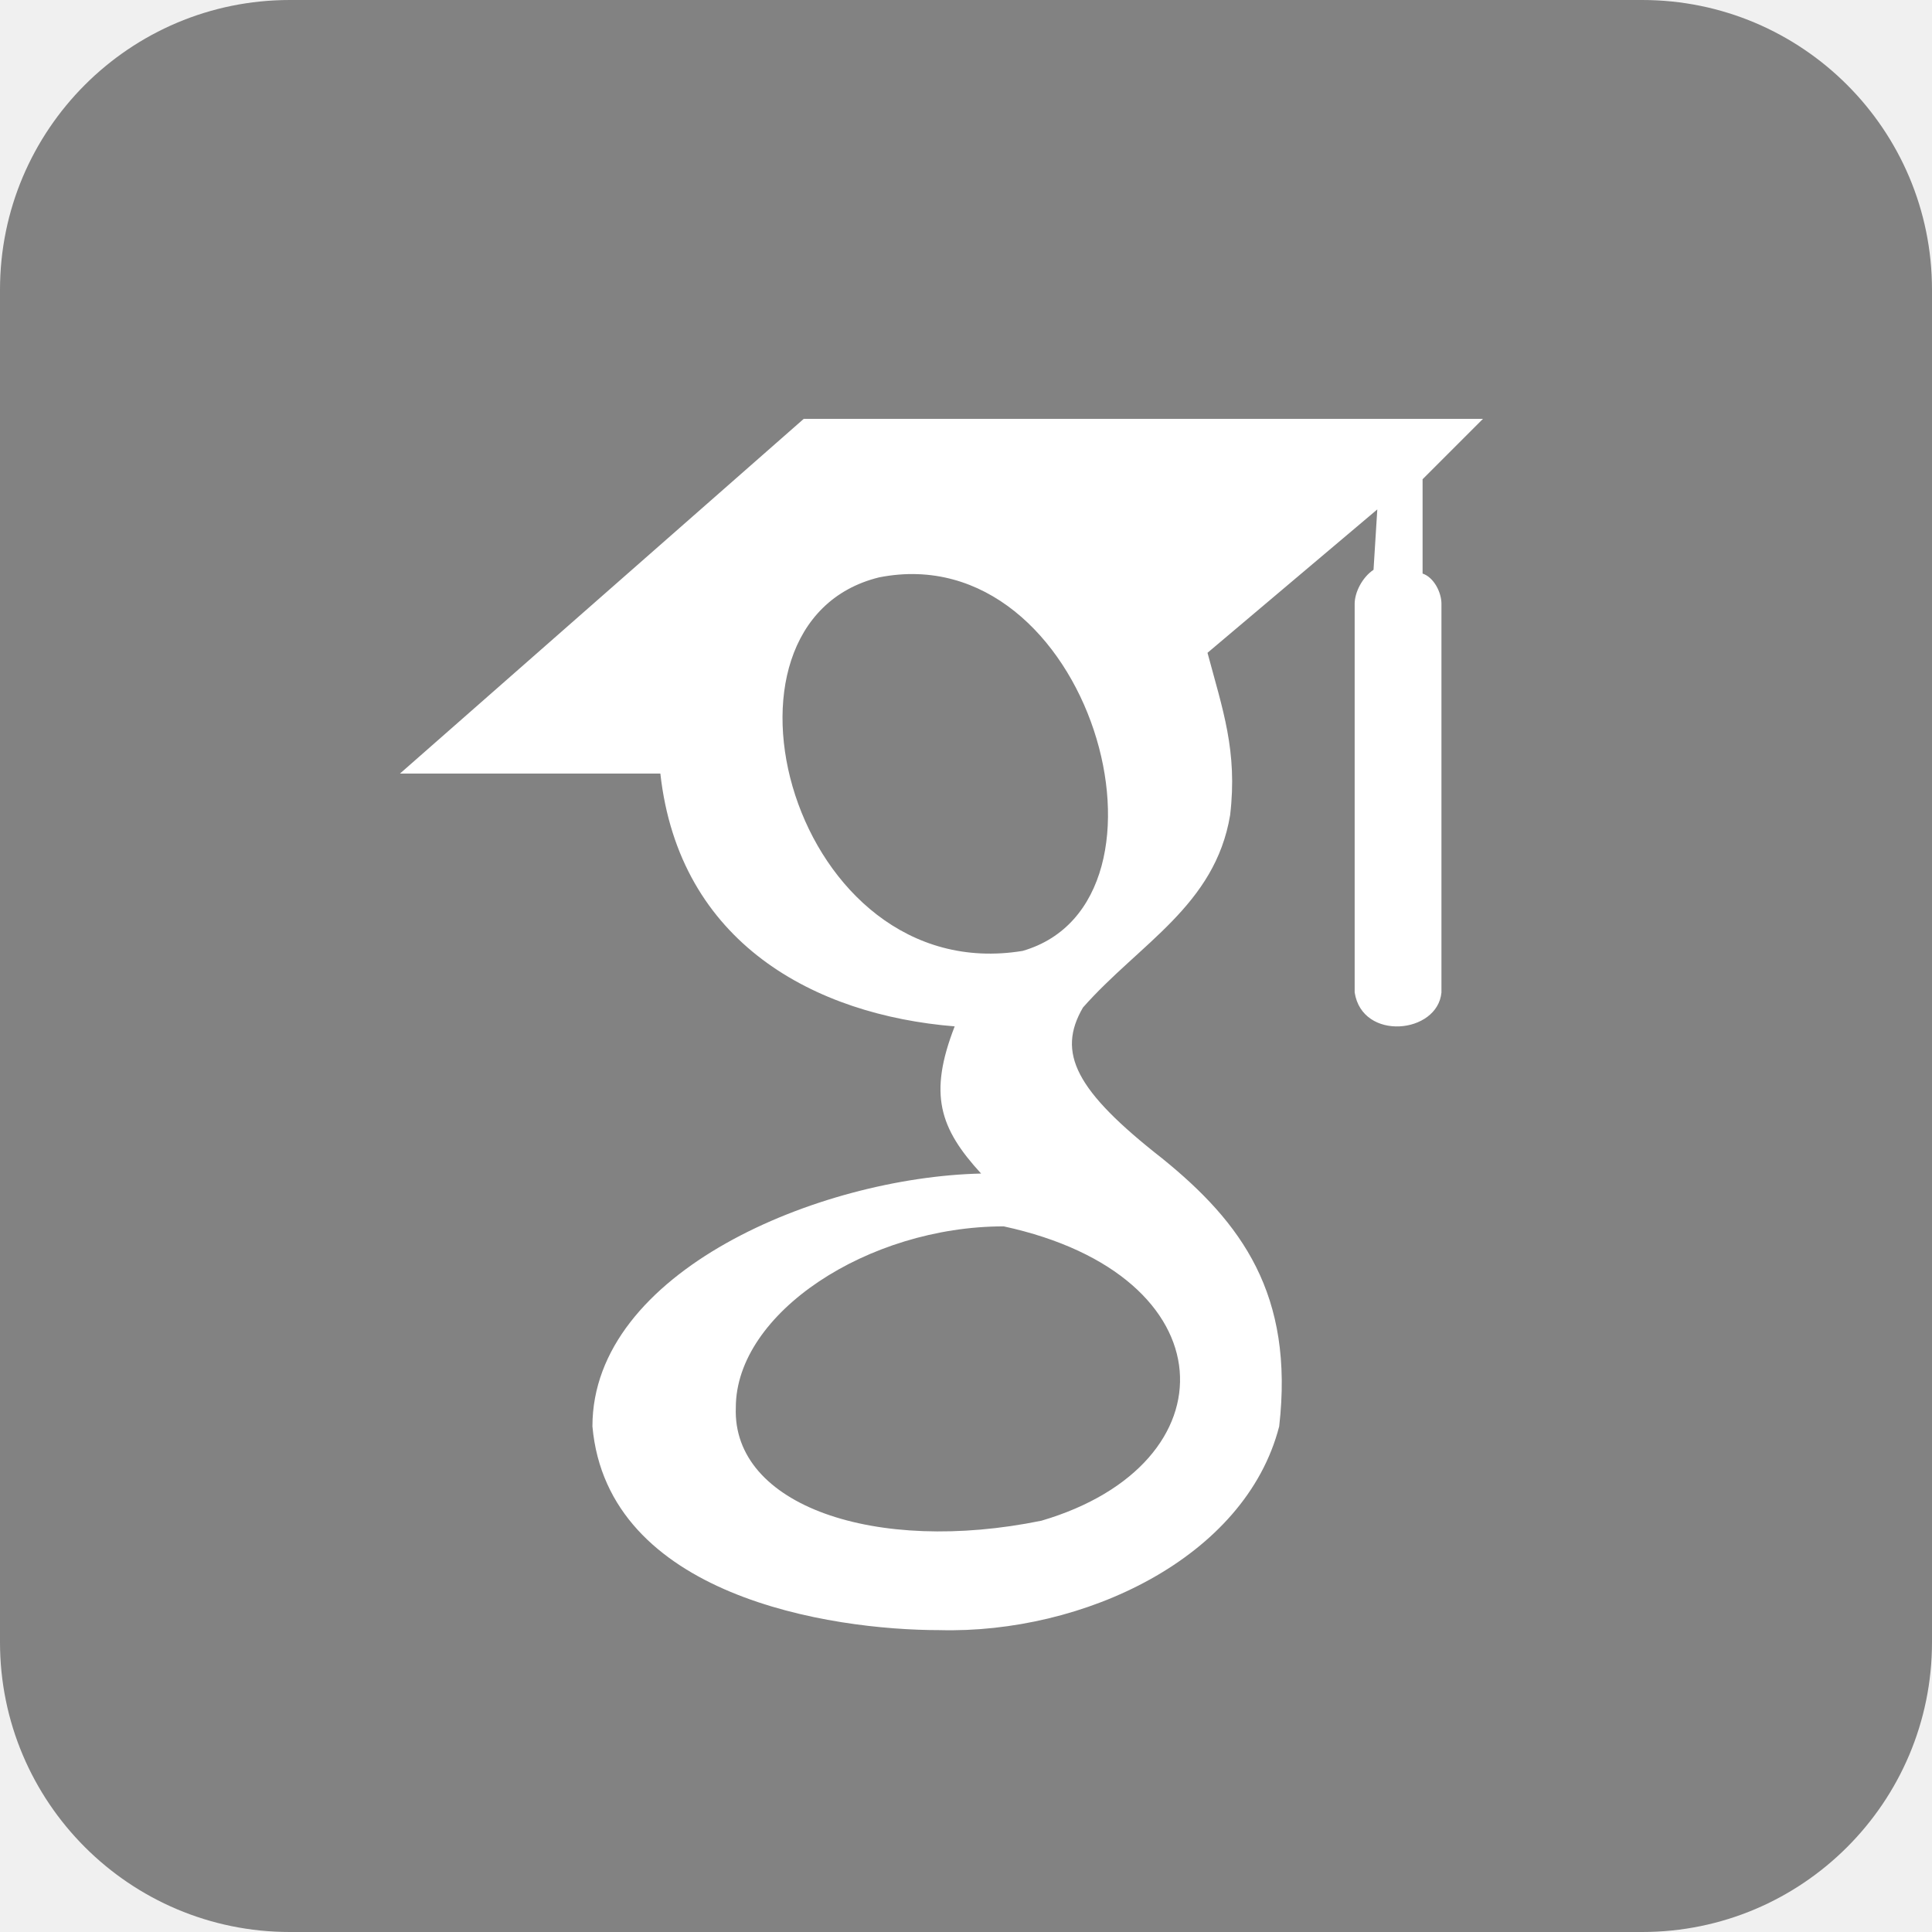
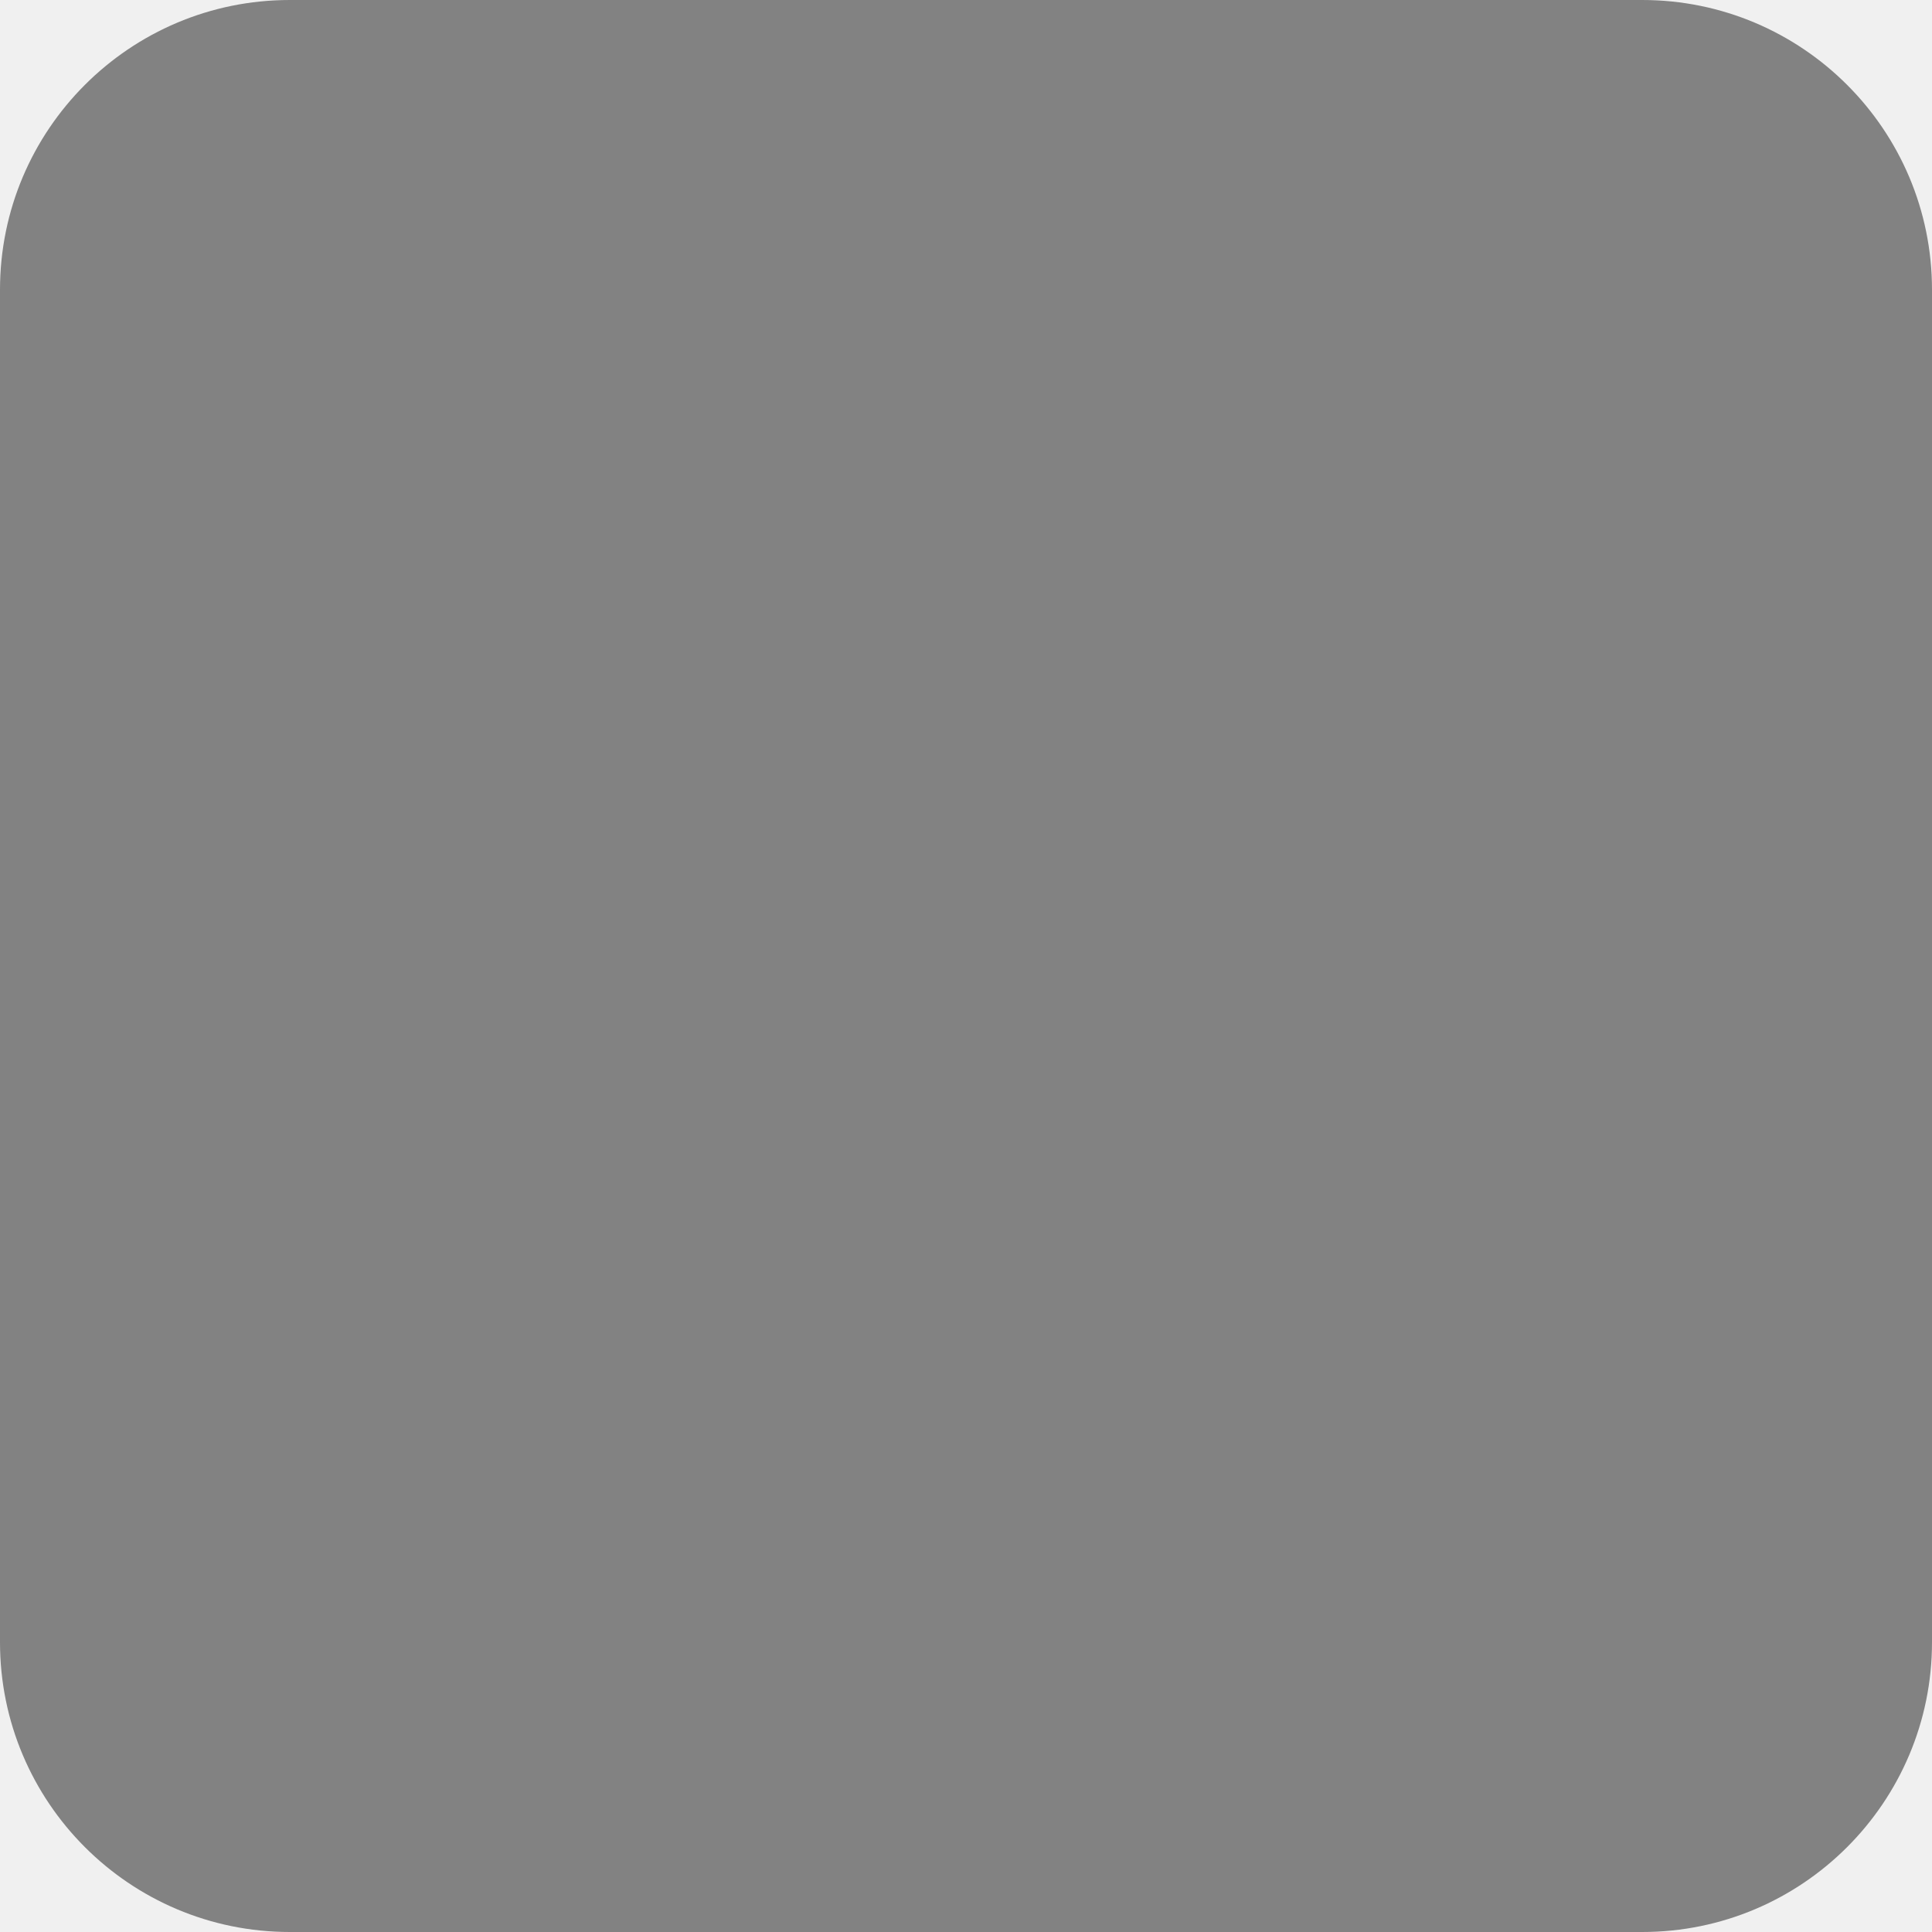
- <svg xmlns="http://www.w3.org/2000/svg" aria-label="Google Scholar" role="img" viewBox="0 0 512 512">
-   <rect width="512" height="512" rx="15%" fill="#828282" />
+ <svg xmlns="http://www.w3.org/2000/svg" aria-label="Google Scholar" role="img" viewBox="0 0 32 32">
+   <rect width="32" height="32" rx="15%" fill="#828282" />
  <path fill="#fff" d="M213 111l-107 94h69c5 45 41 64 78 67-7 18-4 27 7 39-43 1-103 26-103 67 4 45 63 54 92 54 38 1 81-19 90-54 4-35-10-54-31-71-23-18-28-28-21-40 15-17 35-27 39-51 2-17-2-28-6-43l45-38-1 16c-3 2-5 6-5 9v103c2 13 22 11 23 0V160c0-3-2-7-5-8v-25l16-16zm58 141c-61 10-87-87-38-99 56-11 83 86 38 99zm-5 73c60 13 61 63 10 78-44 9-82-4-81-30 0-25 35-48 71-48z" />
</svg>
